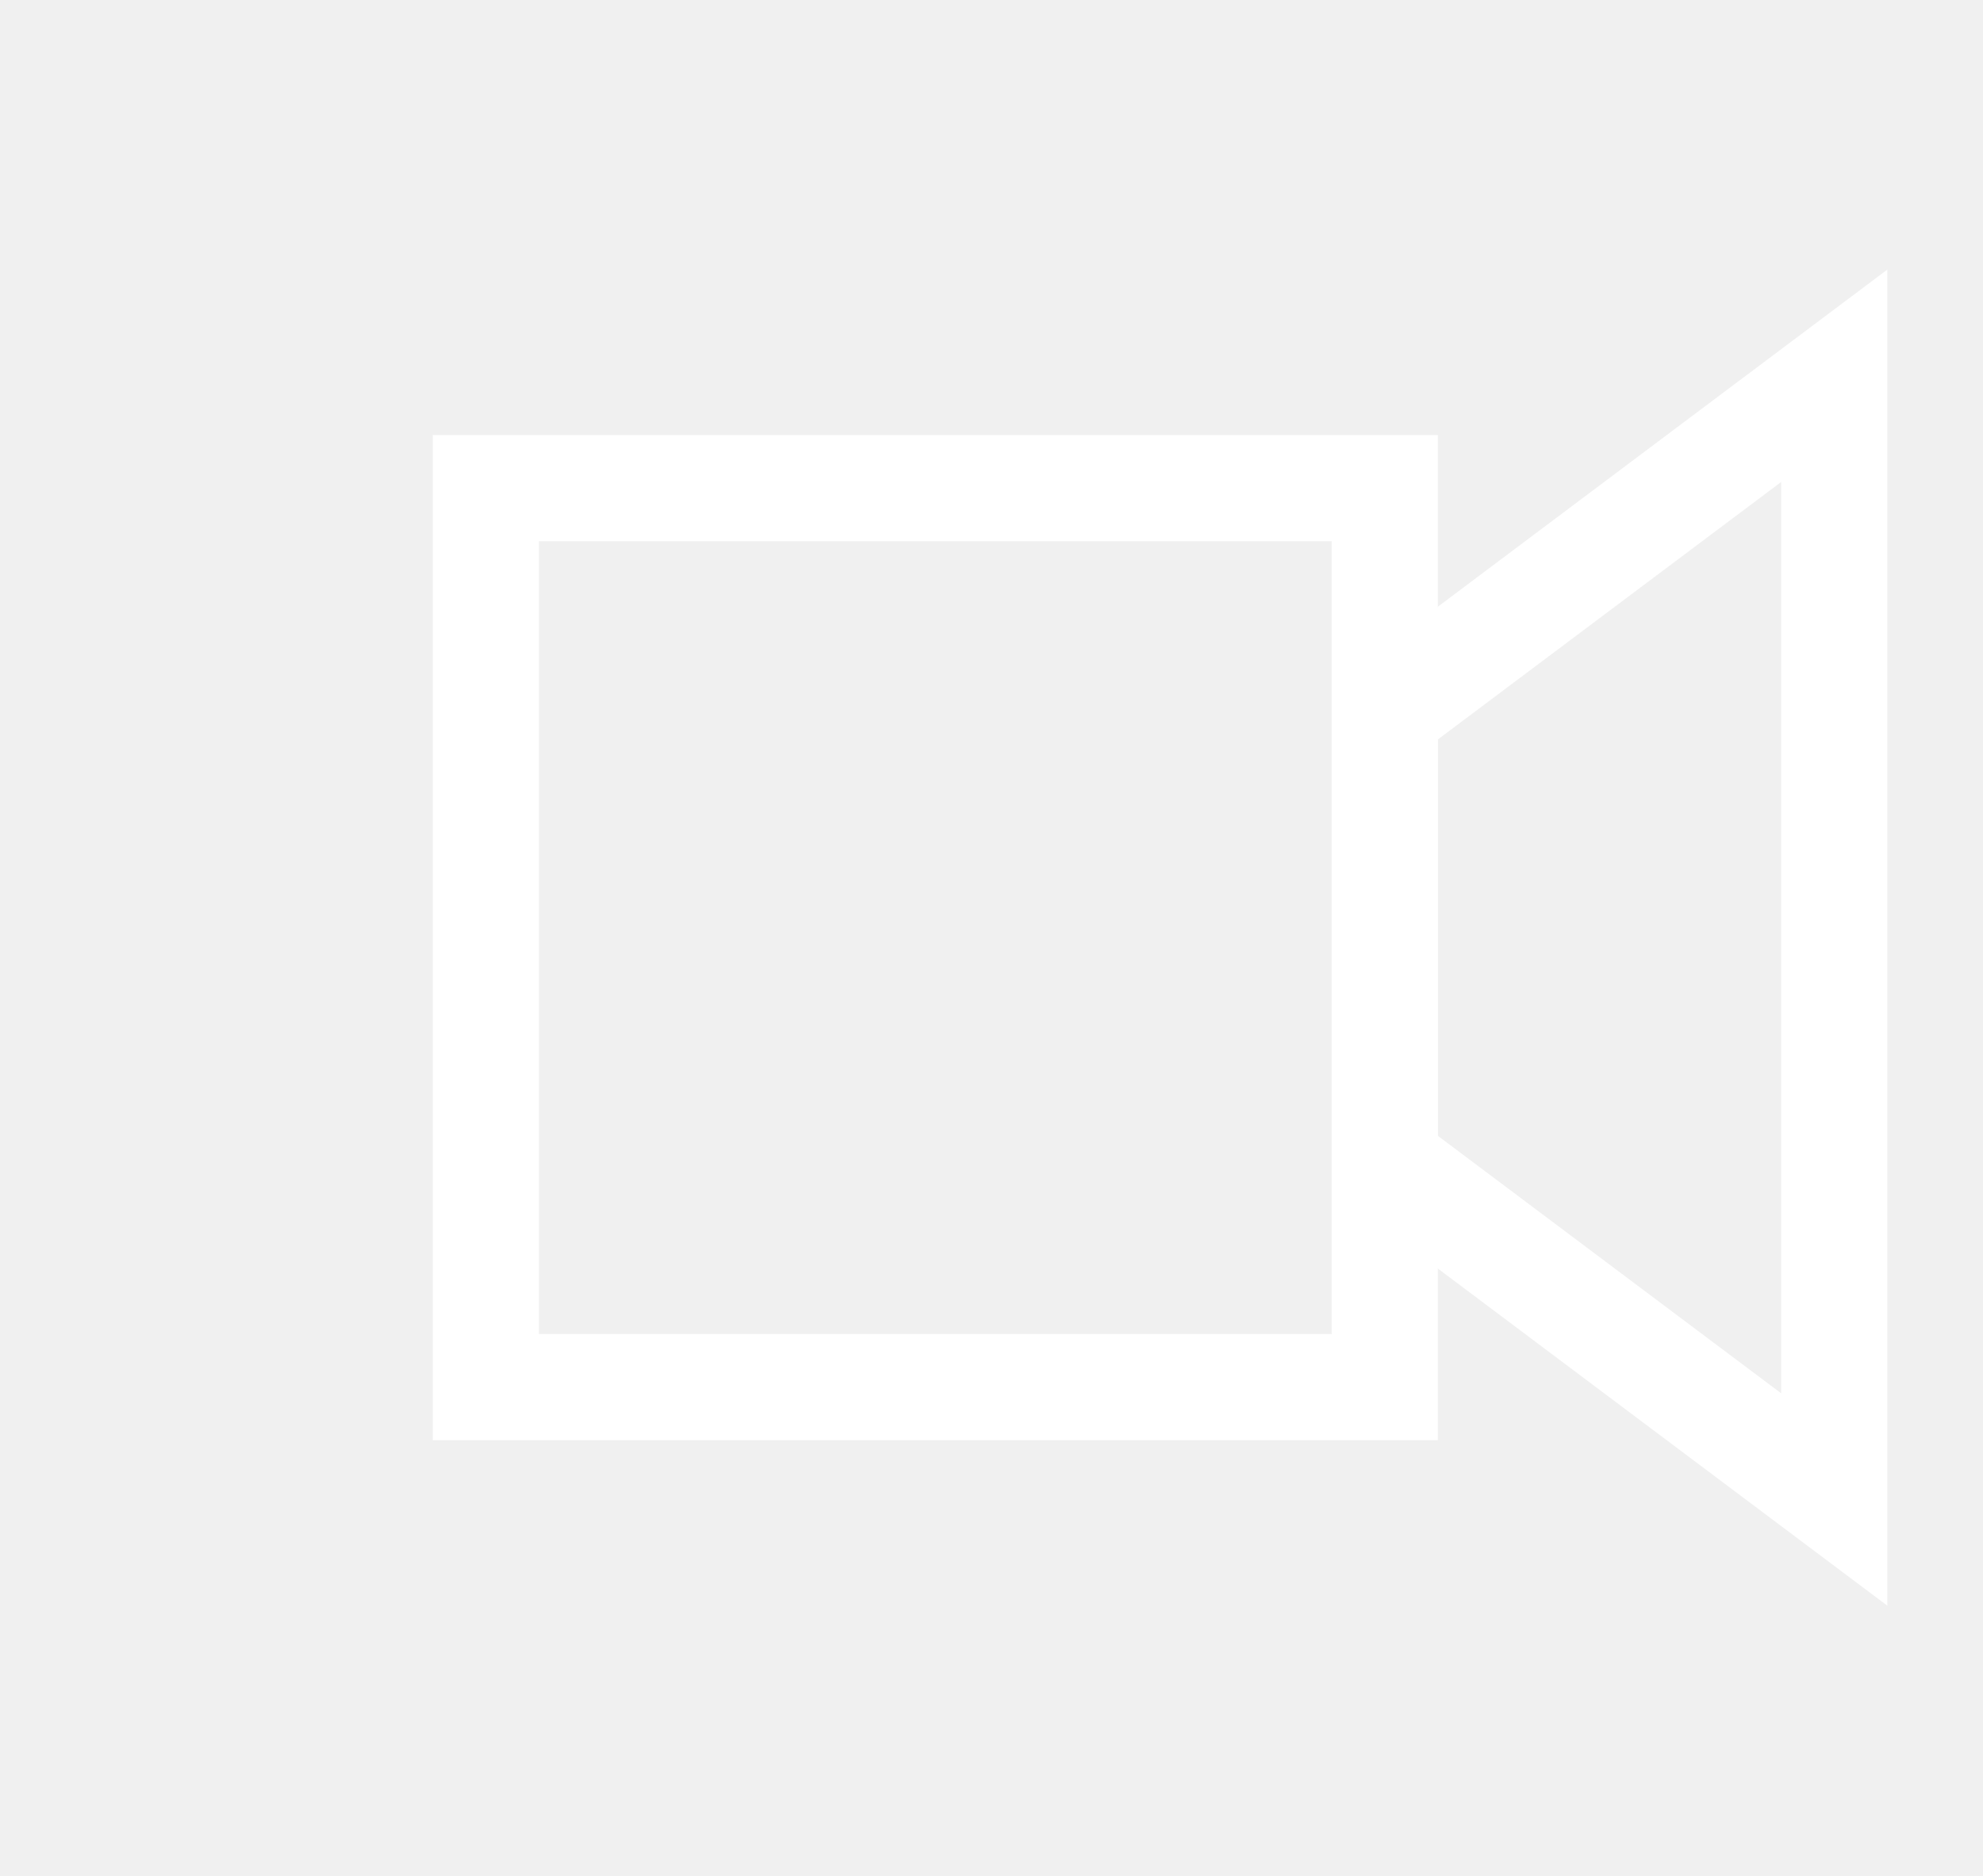
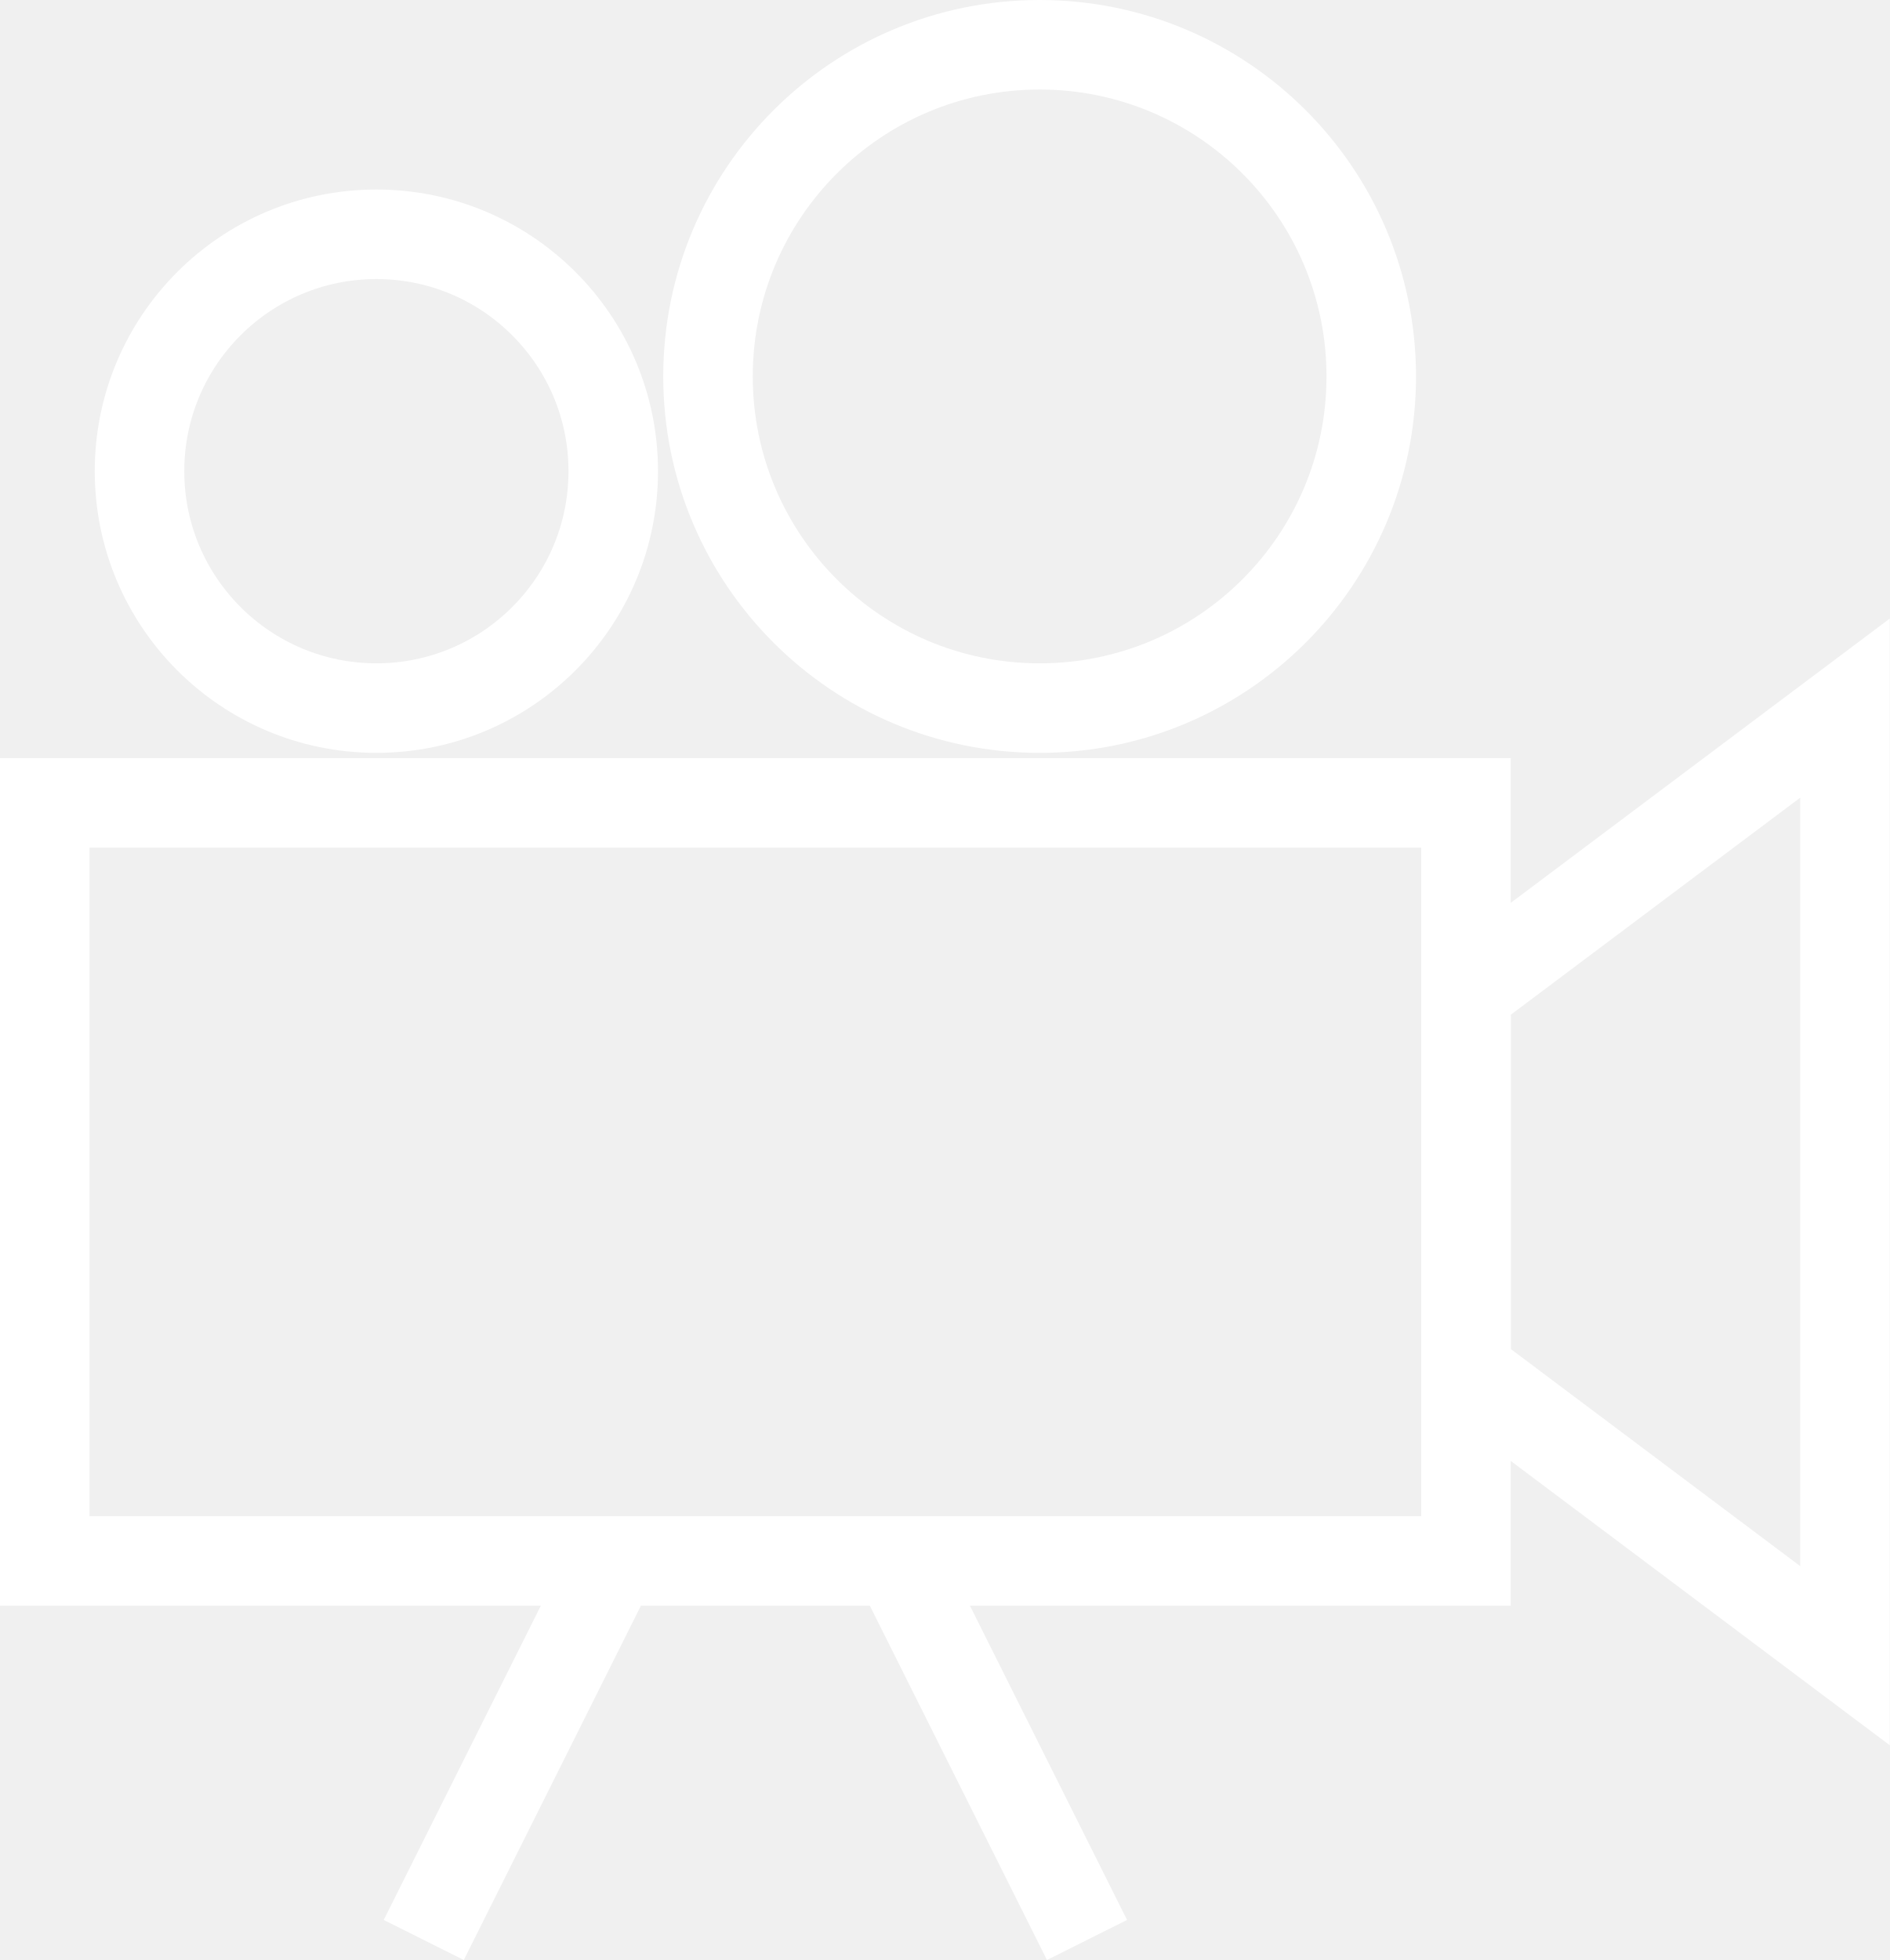
- <svg xmlns="http://www.w3.org/2000/svg" width="186.77mm" height="176.615mm" viewBox="0 0 186.77 176.615" version="1.1" id="svg841">
+ <svg xmlns="http://www.w3.org/2000/svg" width="211.083mm" height="218.903mm" viewBox="0 0 211.083 218.903" version="1.1" id="svg841">
  <defs id="defs835" />
-   <g id="layer1" transform="translate(-7.156511,-49.94233)">
-     <path style="fill:none;stroke:#ffffff;stroke-width:10;stroke-linecap:butt;stroke-linejoin:miter;stroke-opacity:1" d="M 137.583,95.917 V 180.583 H 52.917 V 95.917 Z" id="path1400" />
+   <g id="layer1" transform="translate(26.16667,-6.25)">
+     <path style="opacity:1;fill:none;stroke:#ffffff;stroke-width:10;stroke-linecap:butt;stroke-linejoin:miter;stroke-opacity:1" d="m 137.583,95.917 -1e-5,84.667 H -21.167 l 5e-6,-84.667 z" id="path1400" />
    <path style="fill:none;stroke:#ffffff;stroke-width:10;stroke-linecap:butt;stroke-linejoin:miter;stroke-opacity:1" d="M 137.583,117.083 179.917,85.333 V 191.167 l -42.333,-31.75 z" id="path1402" />
+     <g id="g4557">
+       <path id="path827" d="M 42.333,180.583 21.167,222.917 Z" style="fill:none;stroke:#ffffff;stroke-width:10;stroke-linecap:butt;stroke-linejoin:miter;stroke-opacity:1" />
+       <path id="path827-6" d="m 74.083,180.583 21.167,42.333 z" style="fill:none;stroke:#ffffff;stroke-width:10;stroke-linecap:butt;stroke-linejoin:miter;stroke-opacity:1" />
+     </g>
+     <g id="g4561" transform="translate(-2.228827e-6)">
+       <circle r="26.458" cy="58.875" cx="15.875" id="path4551" style="opacity:1;fill:none;stroke:#ffffff;stroke-width:10;stroke-miterlimit:4;stroke-dasharray:none;stroke-opacity:1" />
+       <circle r="37.042" cy="48.292" cx="89.958" id="path4553" style="opacity:1;fill:none;stroke:#ffffff;stroke-width:10;stroke-miterlimit:4;stroke-dasharray:none;stroke-opacity:1" />
+     </g>
  </g>
</svg>
